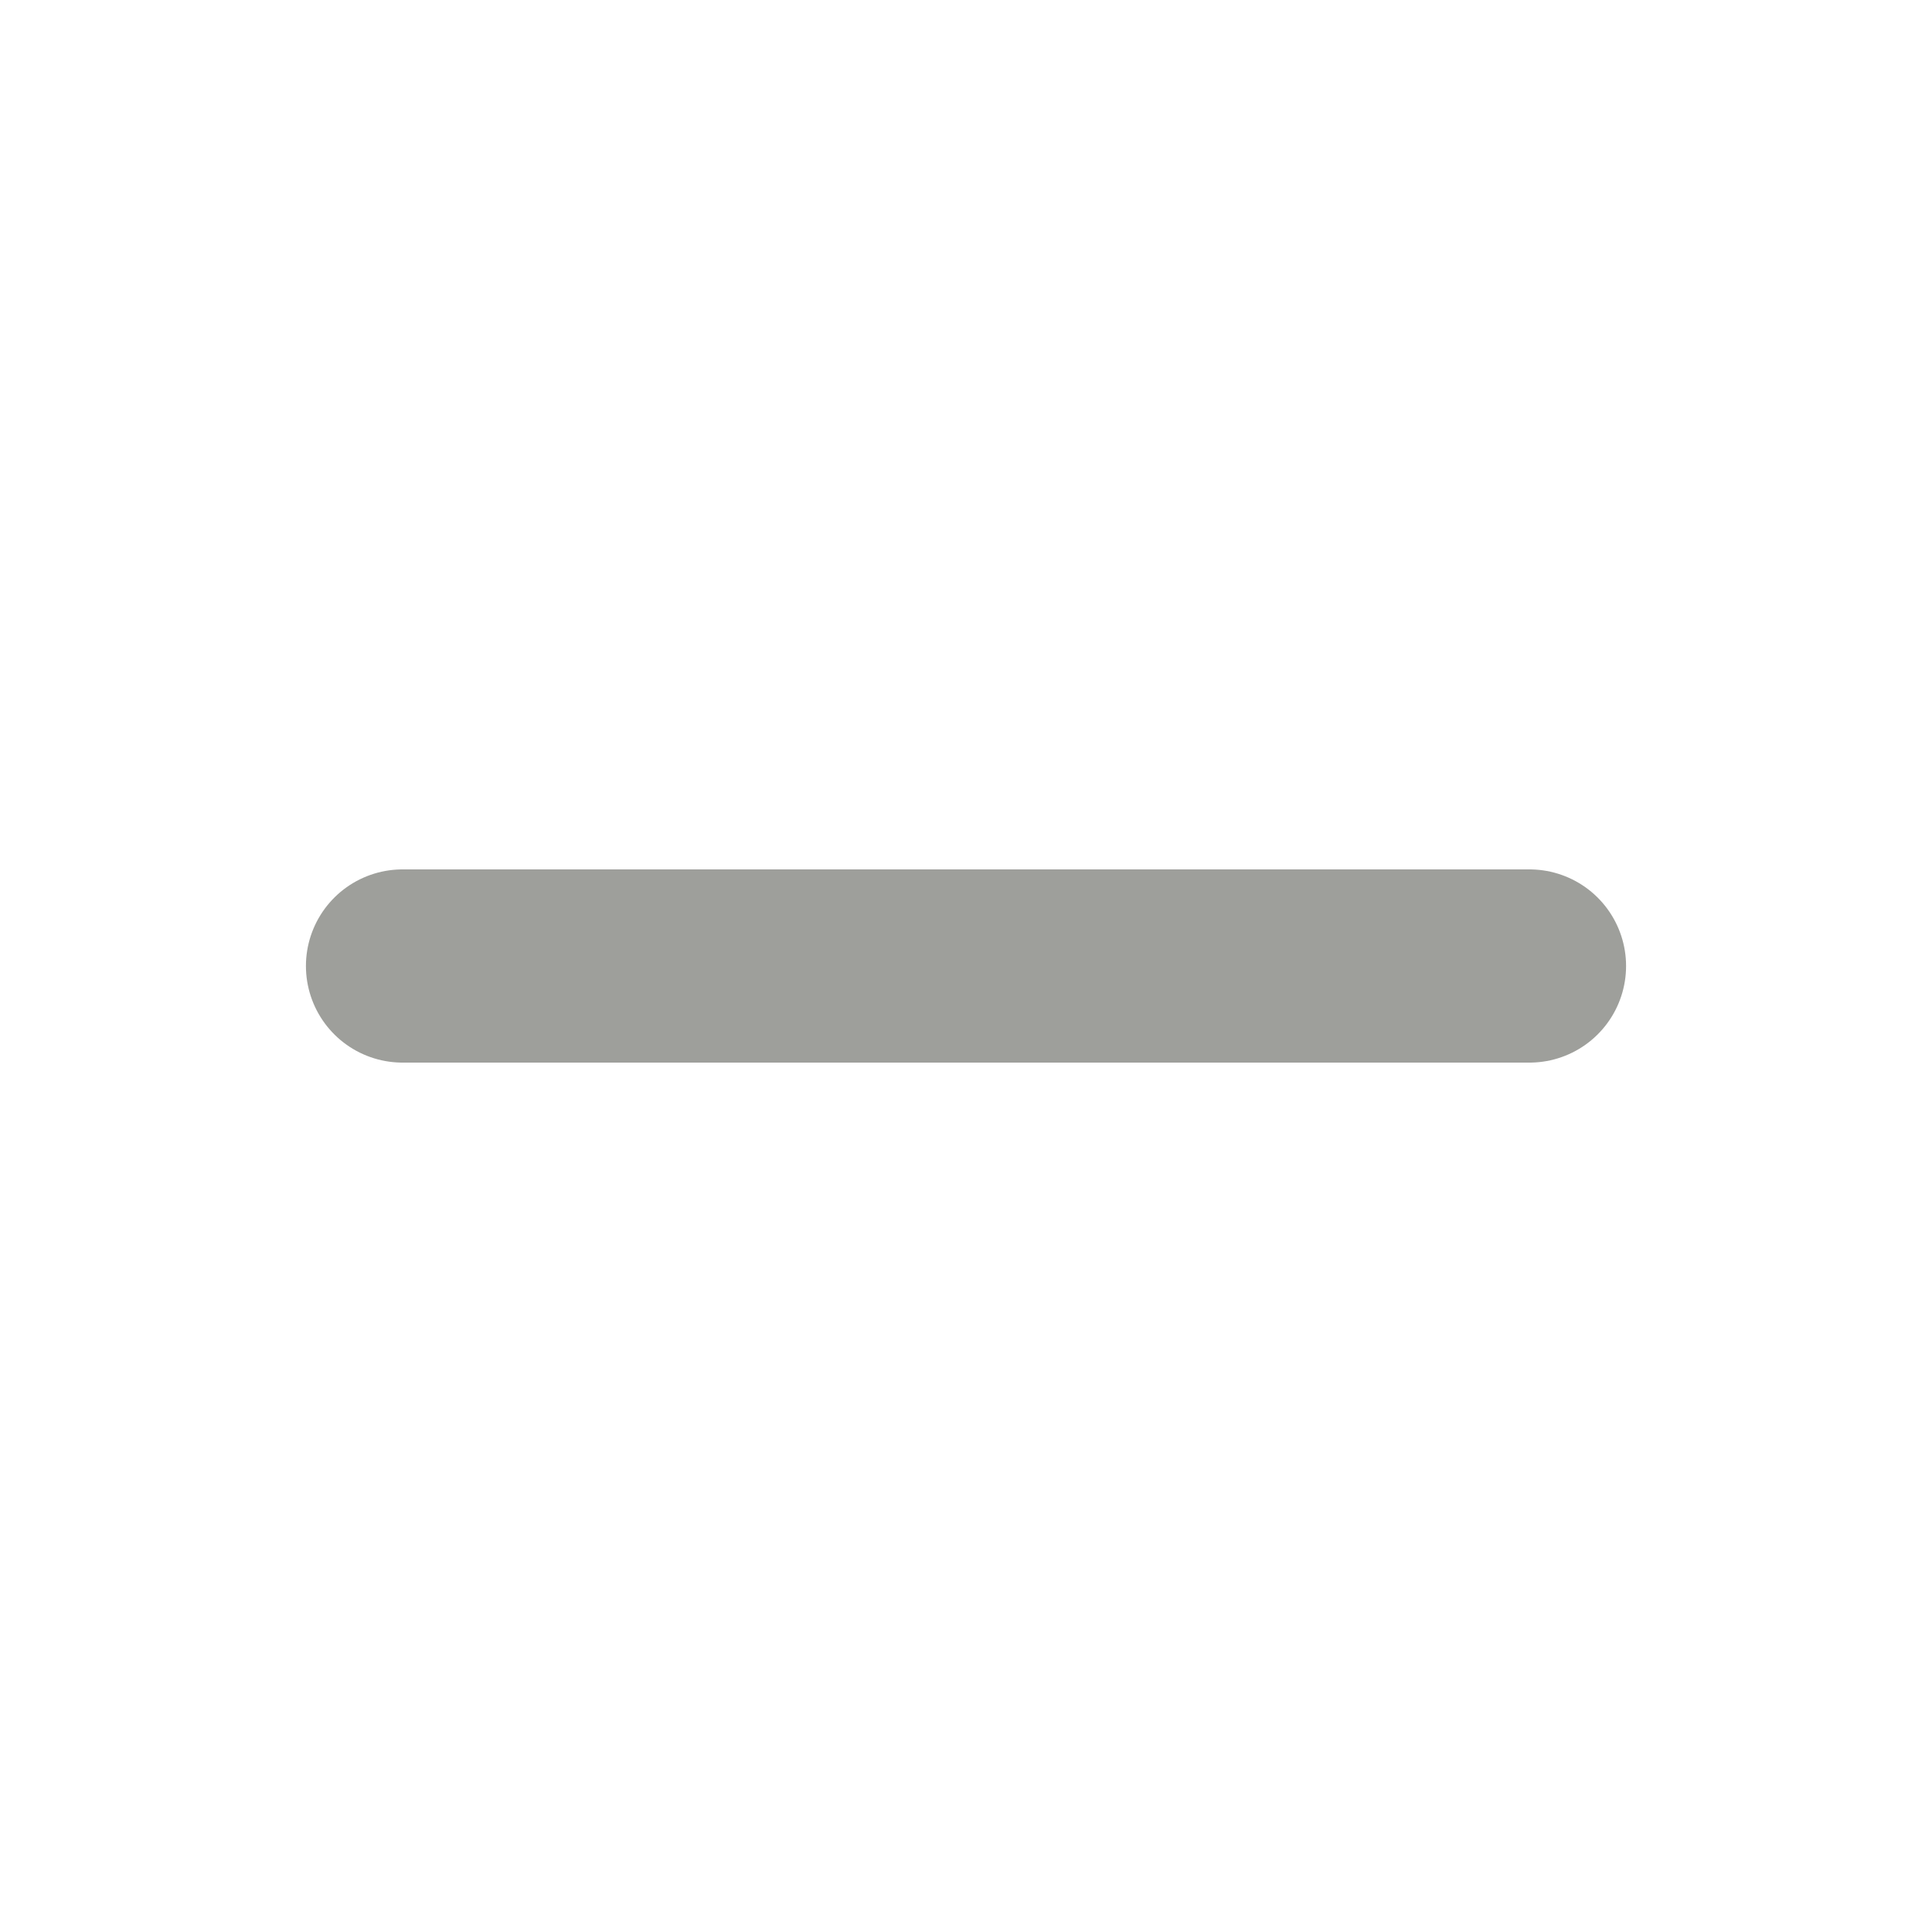
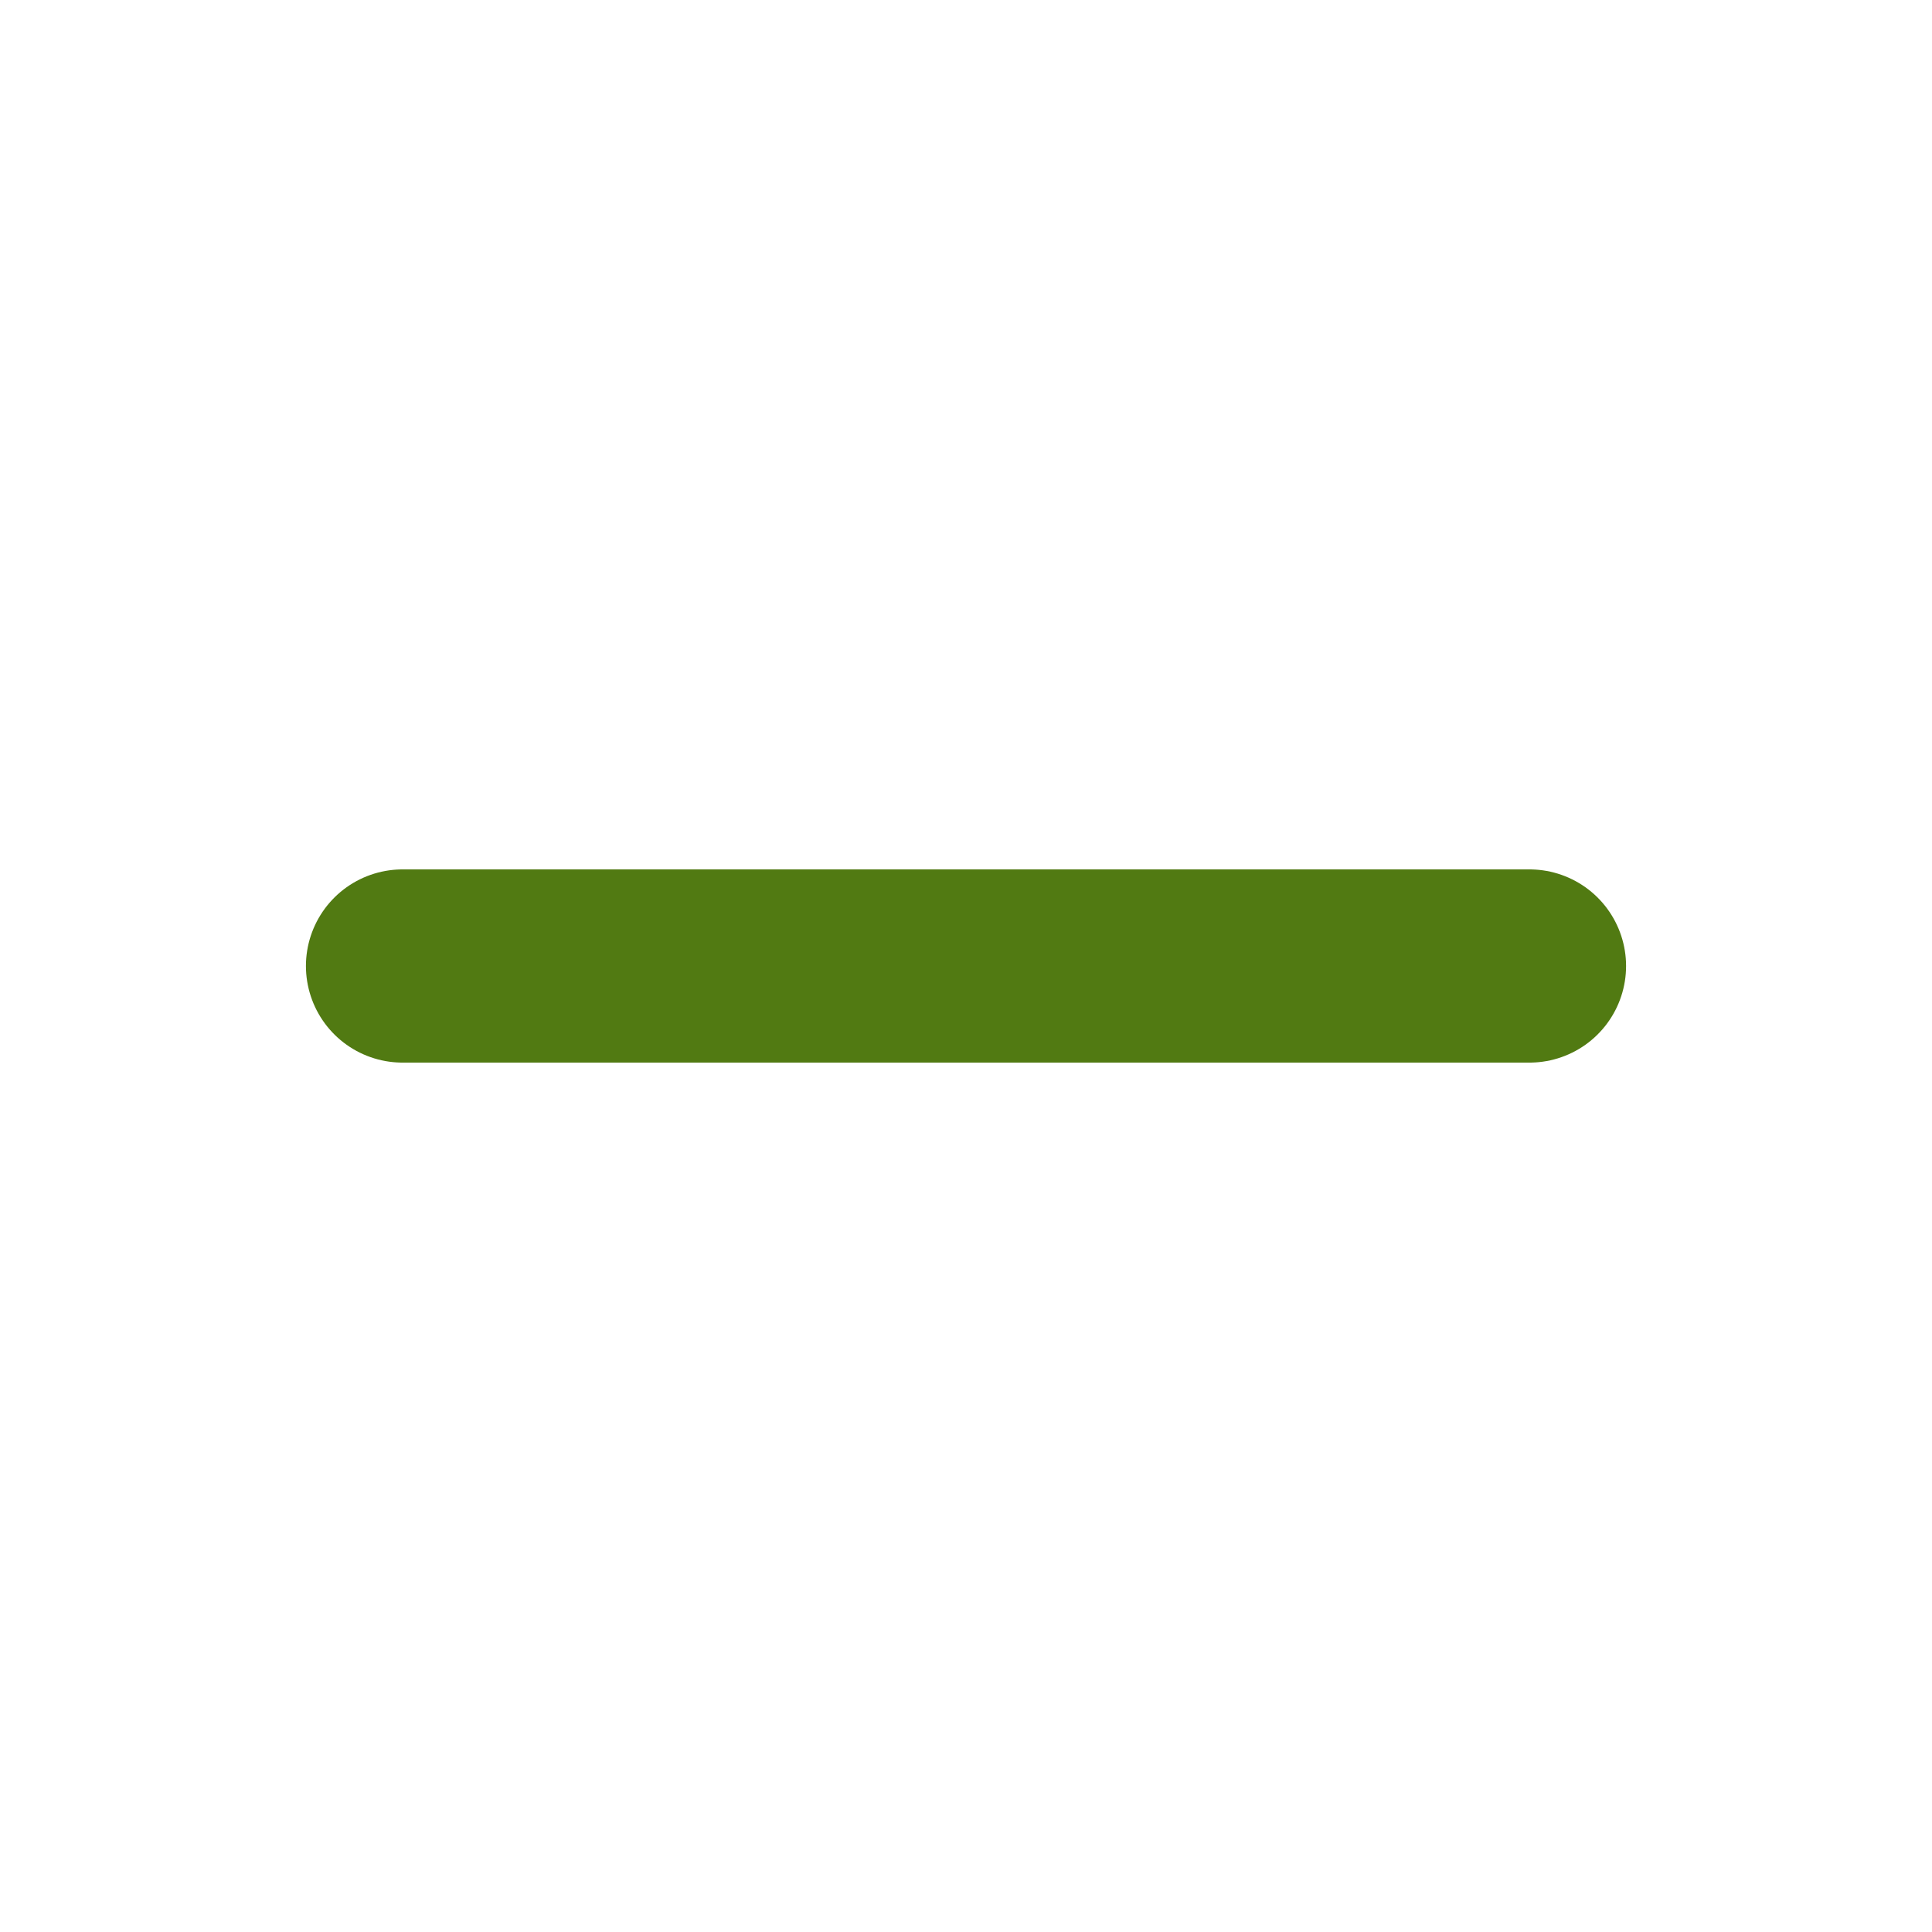
<svg xmlns="http://www.w3.org/2000/svg" preserveAspectRatio="none" overflow="visible" style="display: block;" width="20" height="20" viewBox="0 0 20 20" fill="none">
  <g id="minus">
-     <path id="Vector" d="M4.167 10H15.833" stroke-width="2" stroke-linecap="round" stroke-linejoin="round" stroke="#9E9F9B" />
+     <path id="Vector" d="M4.167 10H15.833" stroke-width="2" stroke-linecap="round" stroke-linejoin="round" stroke="#517A12" />
  </g>
</svg>
